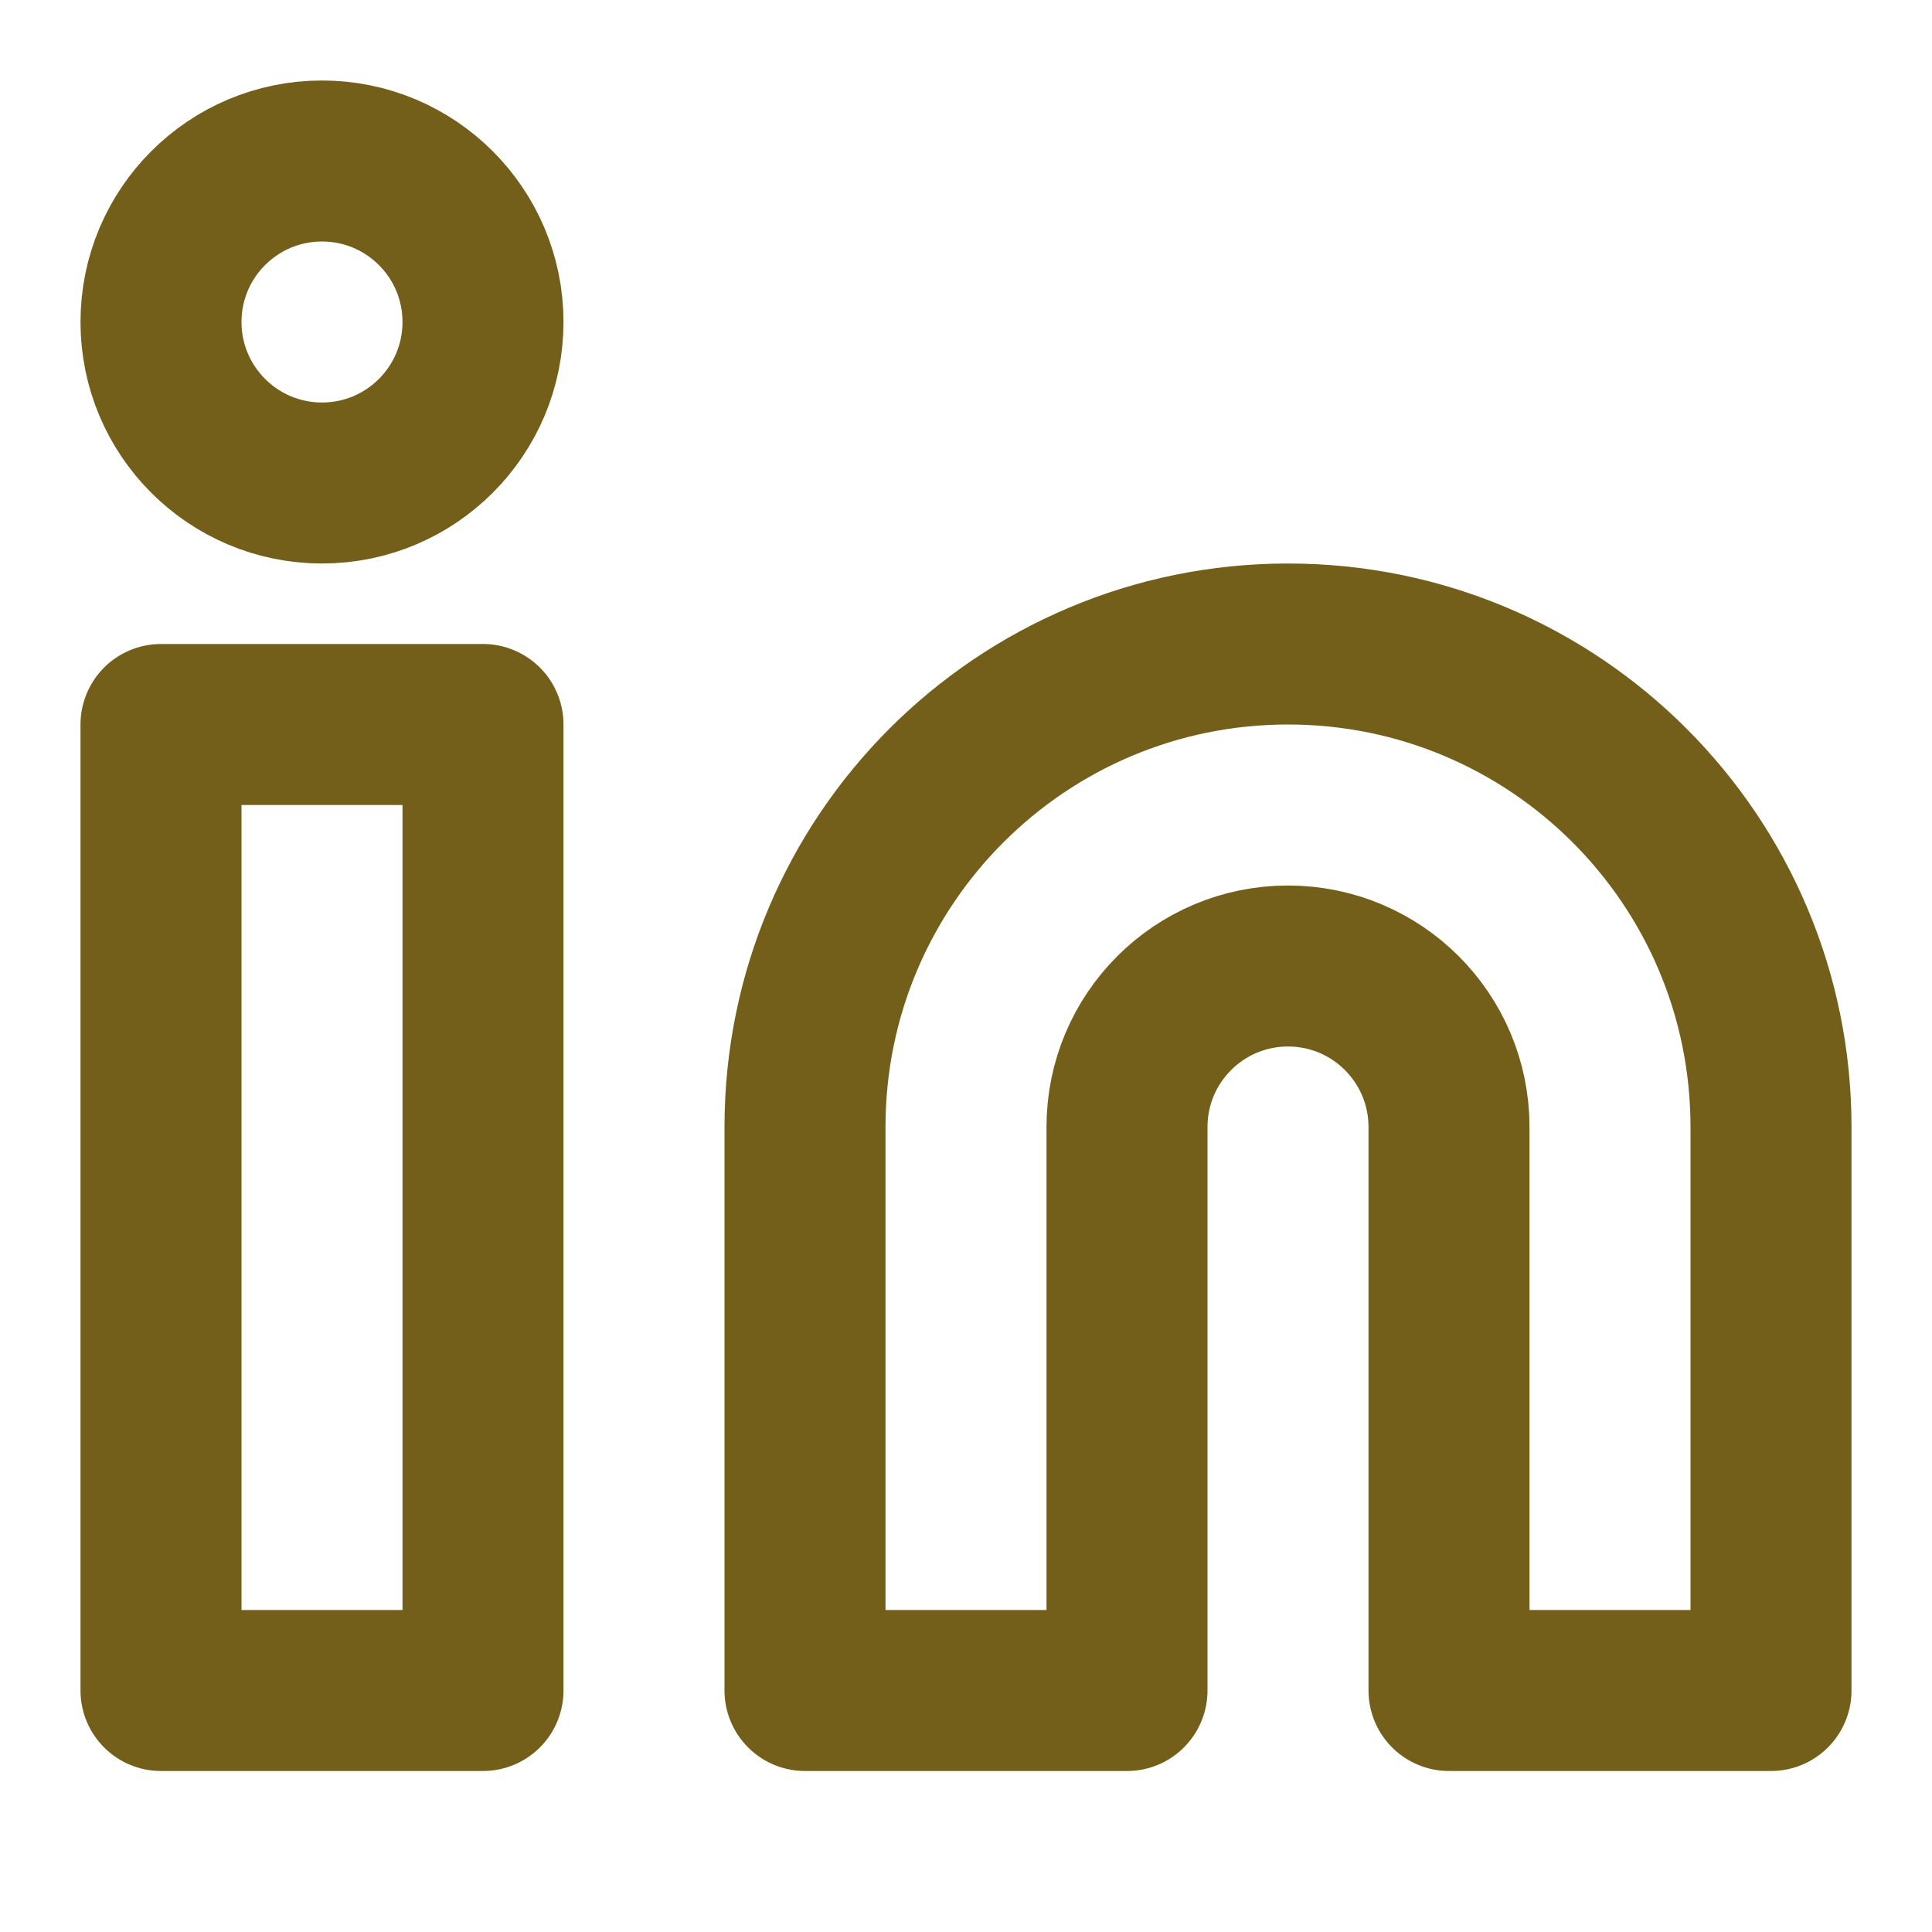
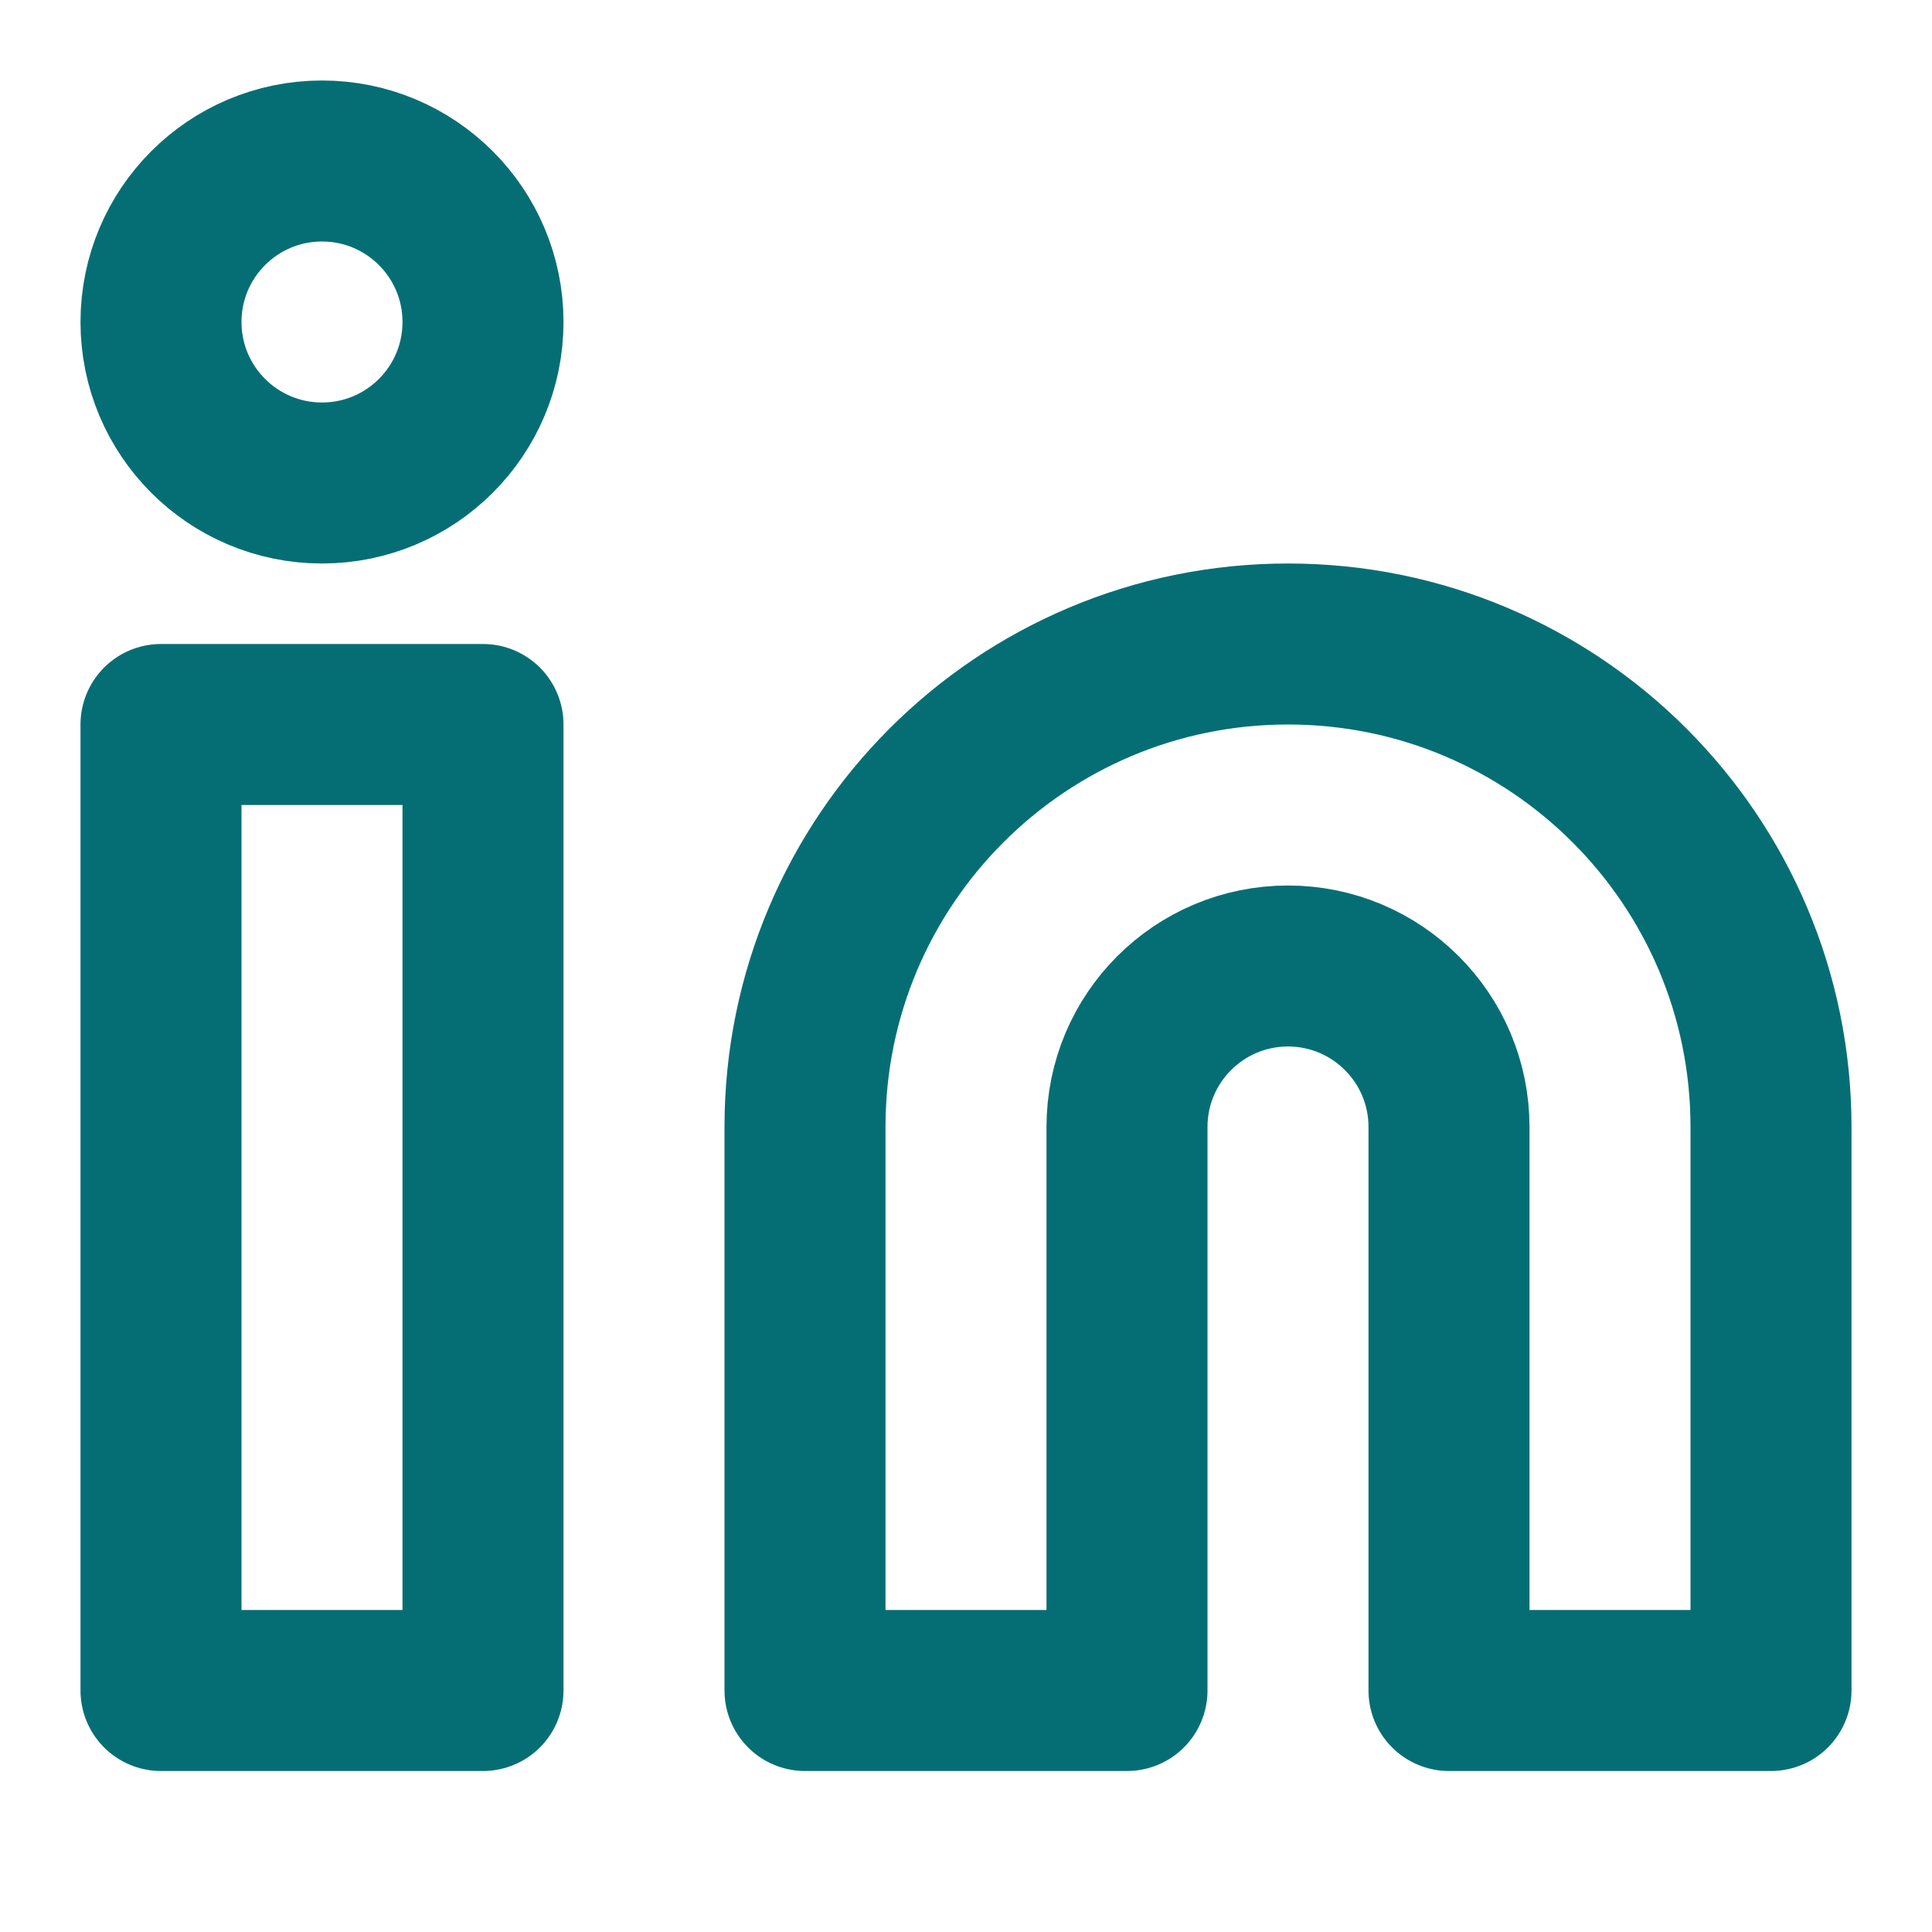
- <svg xmlns="http://www.w3.org/2000/svg" width="24" height="24" viewBox="0 0 24 24" fill="none" stroke="rgb(115, 95, 26)" stroke-width="2" stroke-linecap="round" stroke-linejoin="round" class="feather feather-linkedin">
+ <svg xmlns="http://www.w3.org/2000/svg" width="24" height="24" viewBox="0 0 24 24" fill="none" stroke="#056e74" stroke-width="2" stroke-linecap="round" stroke-linejoin="round" class="feather feather-linkedin">
  <path d="M16 8a6 6 0 0 1 6 6v7h-4v-7a2 2 0 0 0-2-2 2 2 0 0 0-2 2v7h-4v-7a6 6 0 0 1 6-6z" />
  <rect x="2" y="9" width="4" height="12" />
  <circle cx="4" cy="4" r="2" />
</svg>
